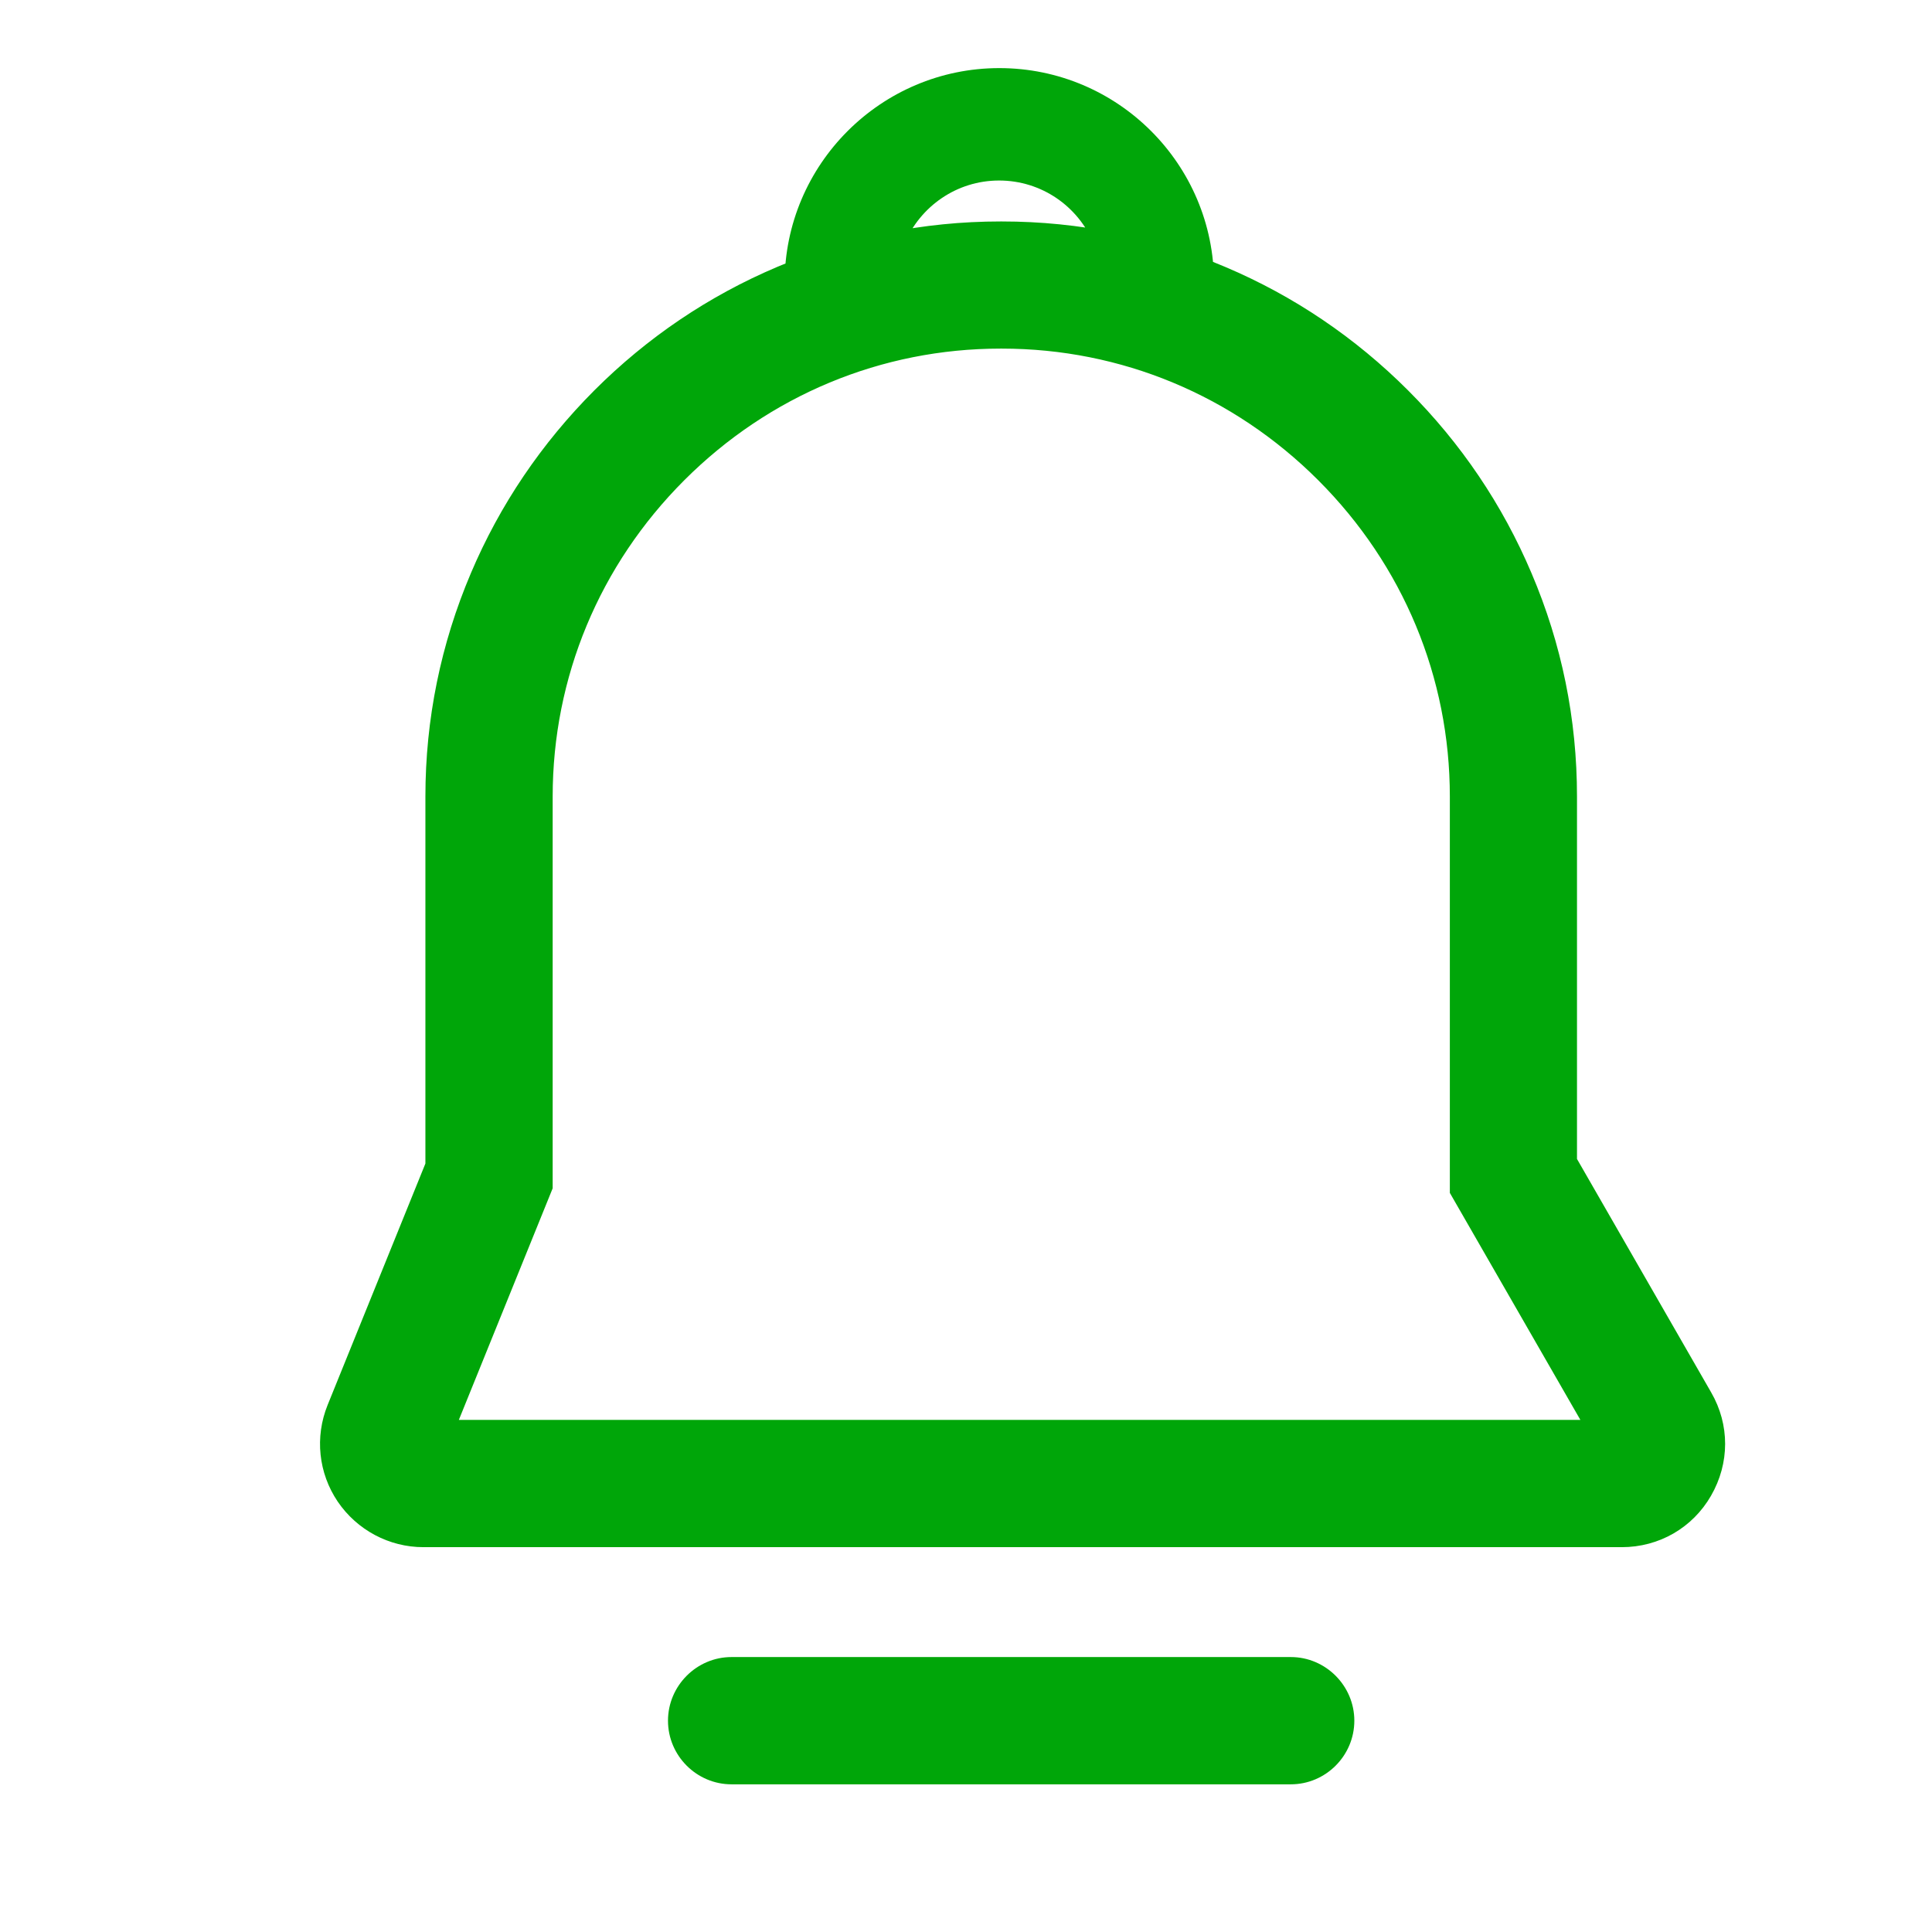
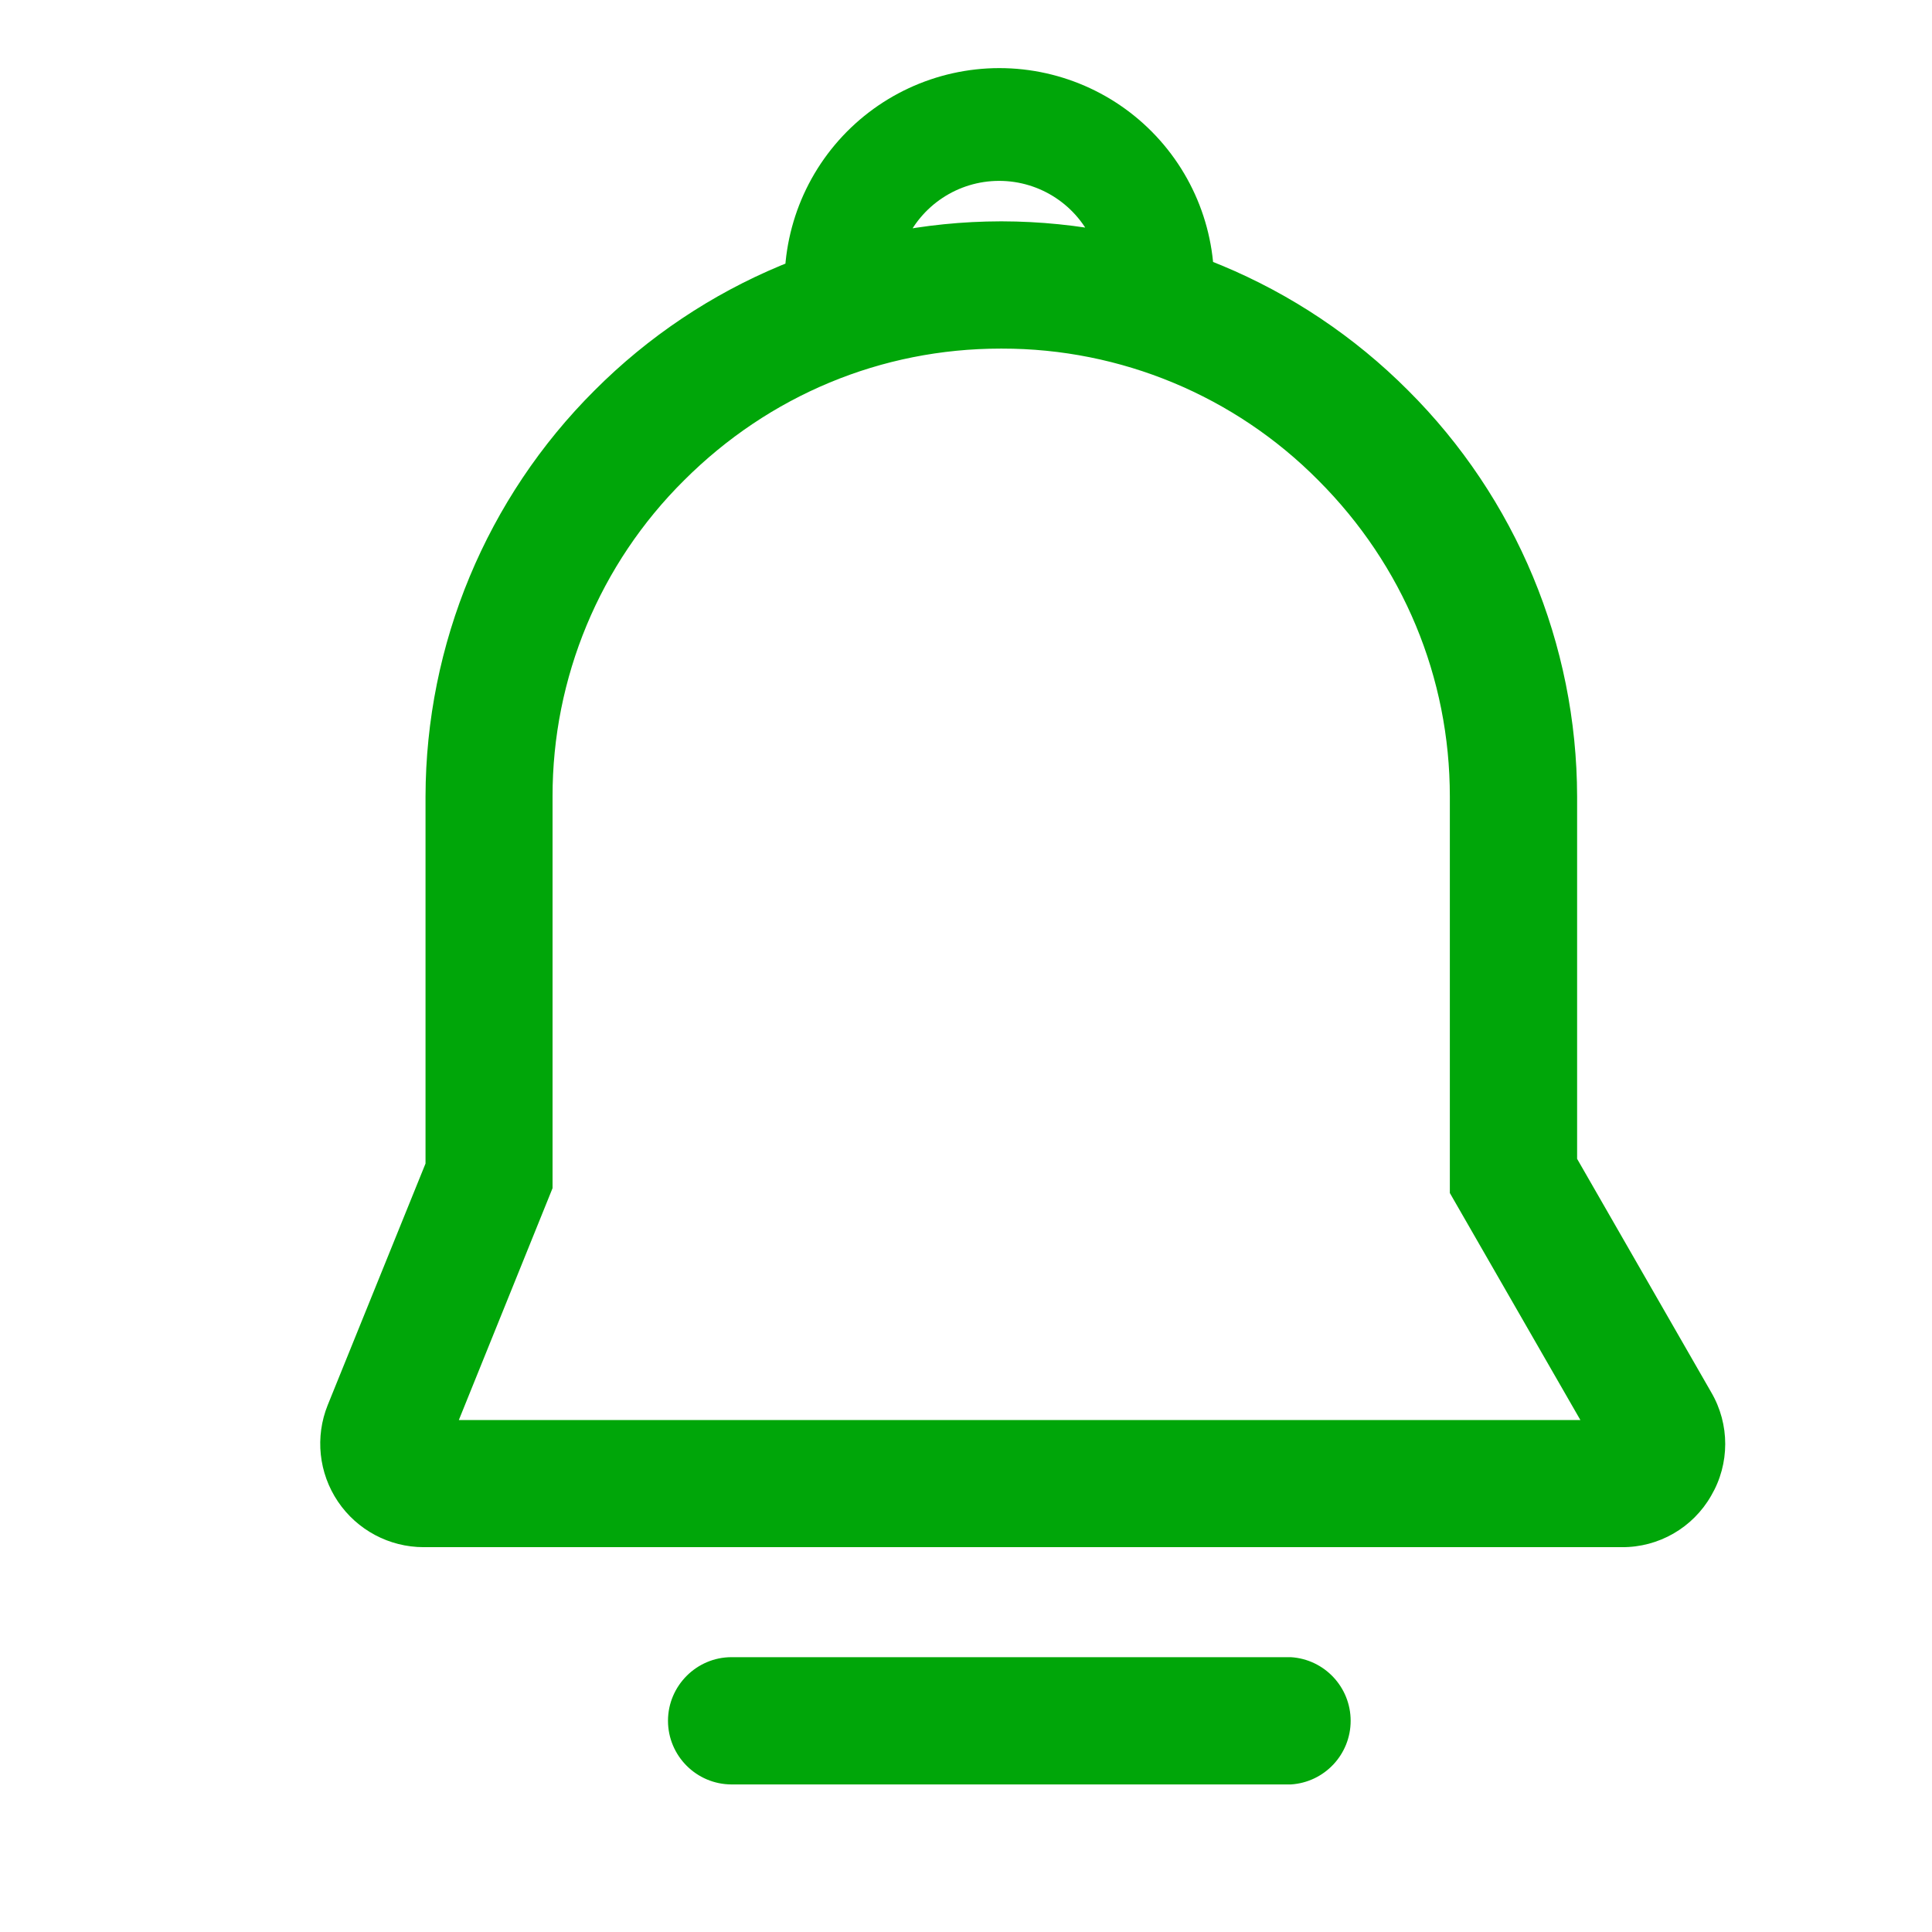
<svg xmlns="http://www.w3.org/2000/svg" viewBox="0 0 16 16">
-   <path d="M13.431 12.813H3.507C3.222 12.813 2.957 12.671 2.797 12.436C2.637 12.199 2.606 11.901 2.713 11.636L3.523 9.636V6.597C3.523 5.956 3.65 5.334 3.9 4.746C4.14 4.18 4.485 3.671 4.922 3.233C5.36 2.795 5.869 2.451 6.435 2.211C7.023 1.961 7.645 1.834 8.286 1.834H8.297C8.938 1.834 9.56 1.961 10.148 2.211C10.714 2.451 11.223 2.795 11.661 3.233C12.099 3.671 12.443 4.18 12.683 4.746C12.934 5.334 13.06 5.956 13.06 6.597V9.598L14.171 11.531C14.326 11.799 14.325 12.118 14.17 12.387C14.017 12.653 13.739 12.813 13.431 12.813ZM3.8 11.759H13.088L12.007 9.879V6.597C12.007 5.61 11.62 4.68 10.917 3.977C10.214 3.274 9.284 2.887 8.297 2.887H8.286C7.3 2.887 6.37 3.274 5.667 3.977C4.964 4.68 4.577 5.61 4.577 6.597V9.841L3.8 11.759ZM6.982 3.036C6.76 3.036 6.564 2.876 6.524 2.65C6.506 2.548 6.498 2.445 6.498 2.342C6.498 1.363 7.295 0.564 8.276 0.564C9.257 0.564 10.054 1.361 10.054 2.342C10.054 2.445 10.044 2.548 10.028 2.65C9.983 2.901 9.746 3.07 9.494 3.029L8.559 2.878C8.371 2.846 8.181 2.846 7.991 2.878L7.056 3.029C7.031 3.034 7.007 3.036 6.982 3.036ZM8.274 1.924C8.419 1.924 8.564 1.936 8.707 1.959L9.056 2.015C8.928 1.71 8.627 1.495 8.274 1.495C7.922 1.495 7.621 1.71 7.492 2.015L7.841 1.959C7.986 1.936 8.131 1.924 8.274 1.924ZM10.69 14.777H6.058C5.769 14.777 5.532 14.54 5.532 14.25C5.532 13.961 5.769 13.723 6.058 13.723H10.69C10.979 13.723 11.216 13.961 11.216 14.25C11.216 14.54 10.979 14.777 10.69 14.777Z" fill="#00A609" />
+   <path d="M13.43 12.813H3.508a.857.857 0 0 1-.794-1.177l.81-2v-3.04a4.762 4.762 0 0 1 1.4-3.363 4.762 4.762 0 0 1 3.363-1.4h.011a4.763 4.763 0 0 1 3.363 1.4 4.761 4.761 0 0 1 1.4 3.364v3l1.111 1.934a.847.847 0 0 1-.001.856.845.845 0 0 1-.74.426ZM3.8 11.76h9.288l-1.081-1.88V6.597c0-.987-.387-1.917-1.09-2.62a3.682 3.682 0 0 0-2.62-1.09h-.011c-.986 0-1.916.387-2.62 1.09a3.682 3.682 0 0 0-1.09 2.62V9.84L3.8 11.76Zm3.182-8.723a.465.465 0 0 1-.458-.386A1.78 1.78 0 0 1 8.276.564a1.779 1.779 0 0 1 1.752 2.086.466.466 0 0 1-.534.379l-.935-.151a1.73 1.73 0 0 0-.568 0l-.935.151a.376.376 0 0 1-.074.007Zm1.292-1.112c.145 0 .29.012.433.035l.35.056a.85.85 0 0 0-1.565 0l.35-.056c.144-.023.29-.035.432-.035Zm2.416 12.853H6.058a.528.528 0 0 1-.526-.527c0-.29.237-.527.526-.527h4.632a.528.528 0 0 1 0 1.054Z" fill="#00A609" />
</svg>
